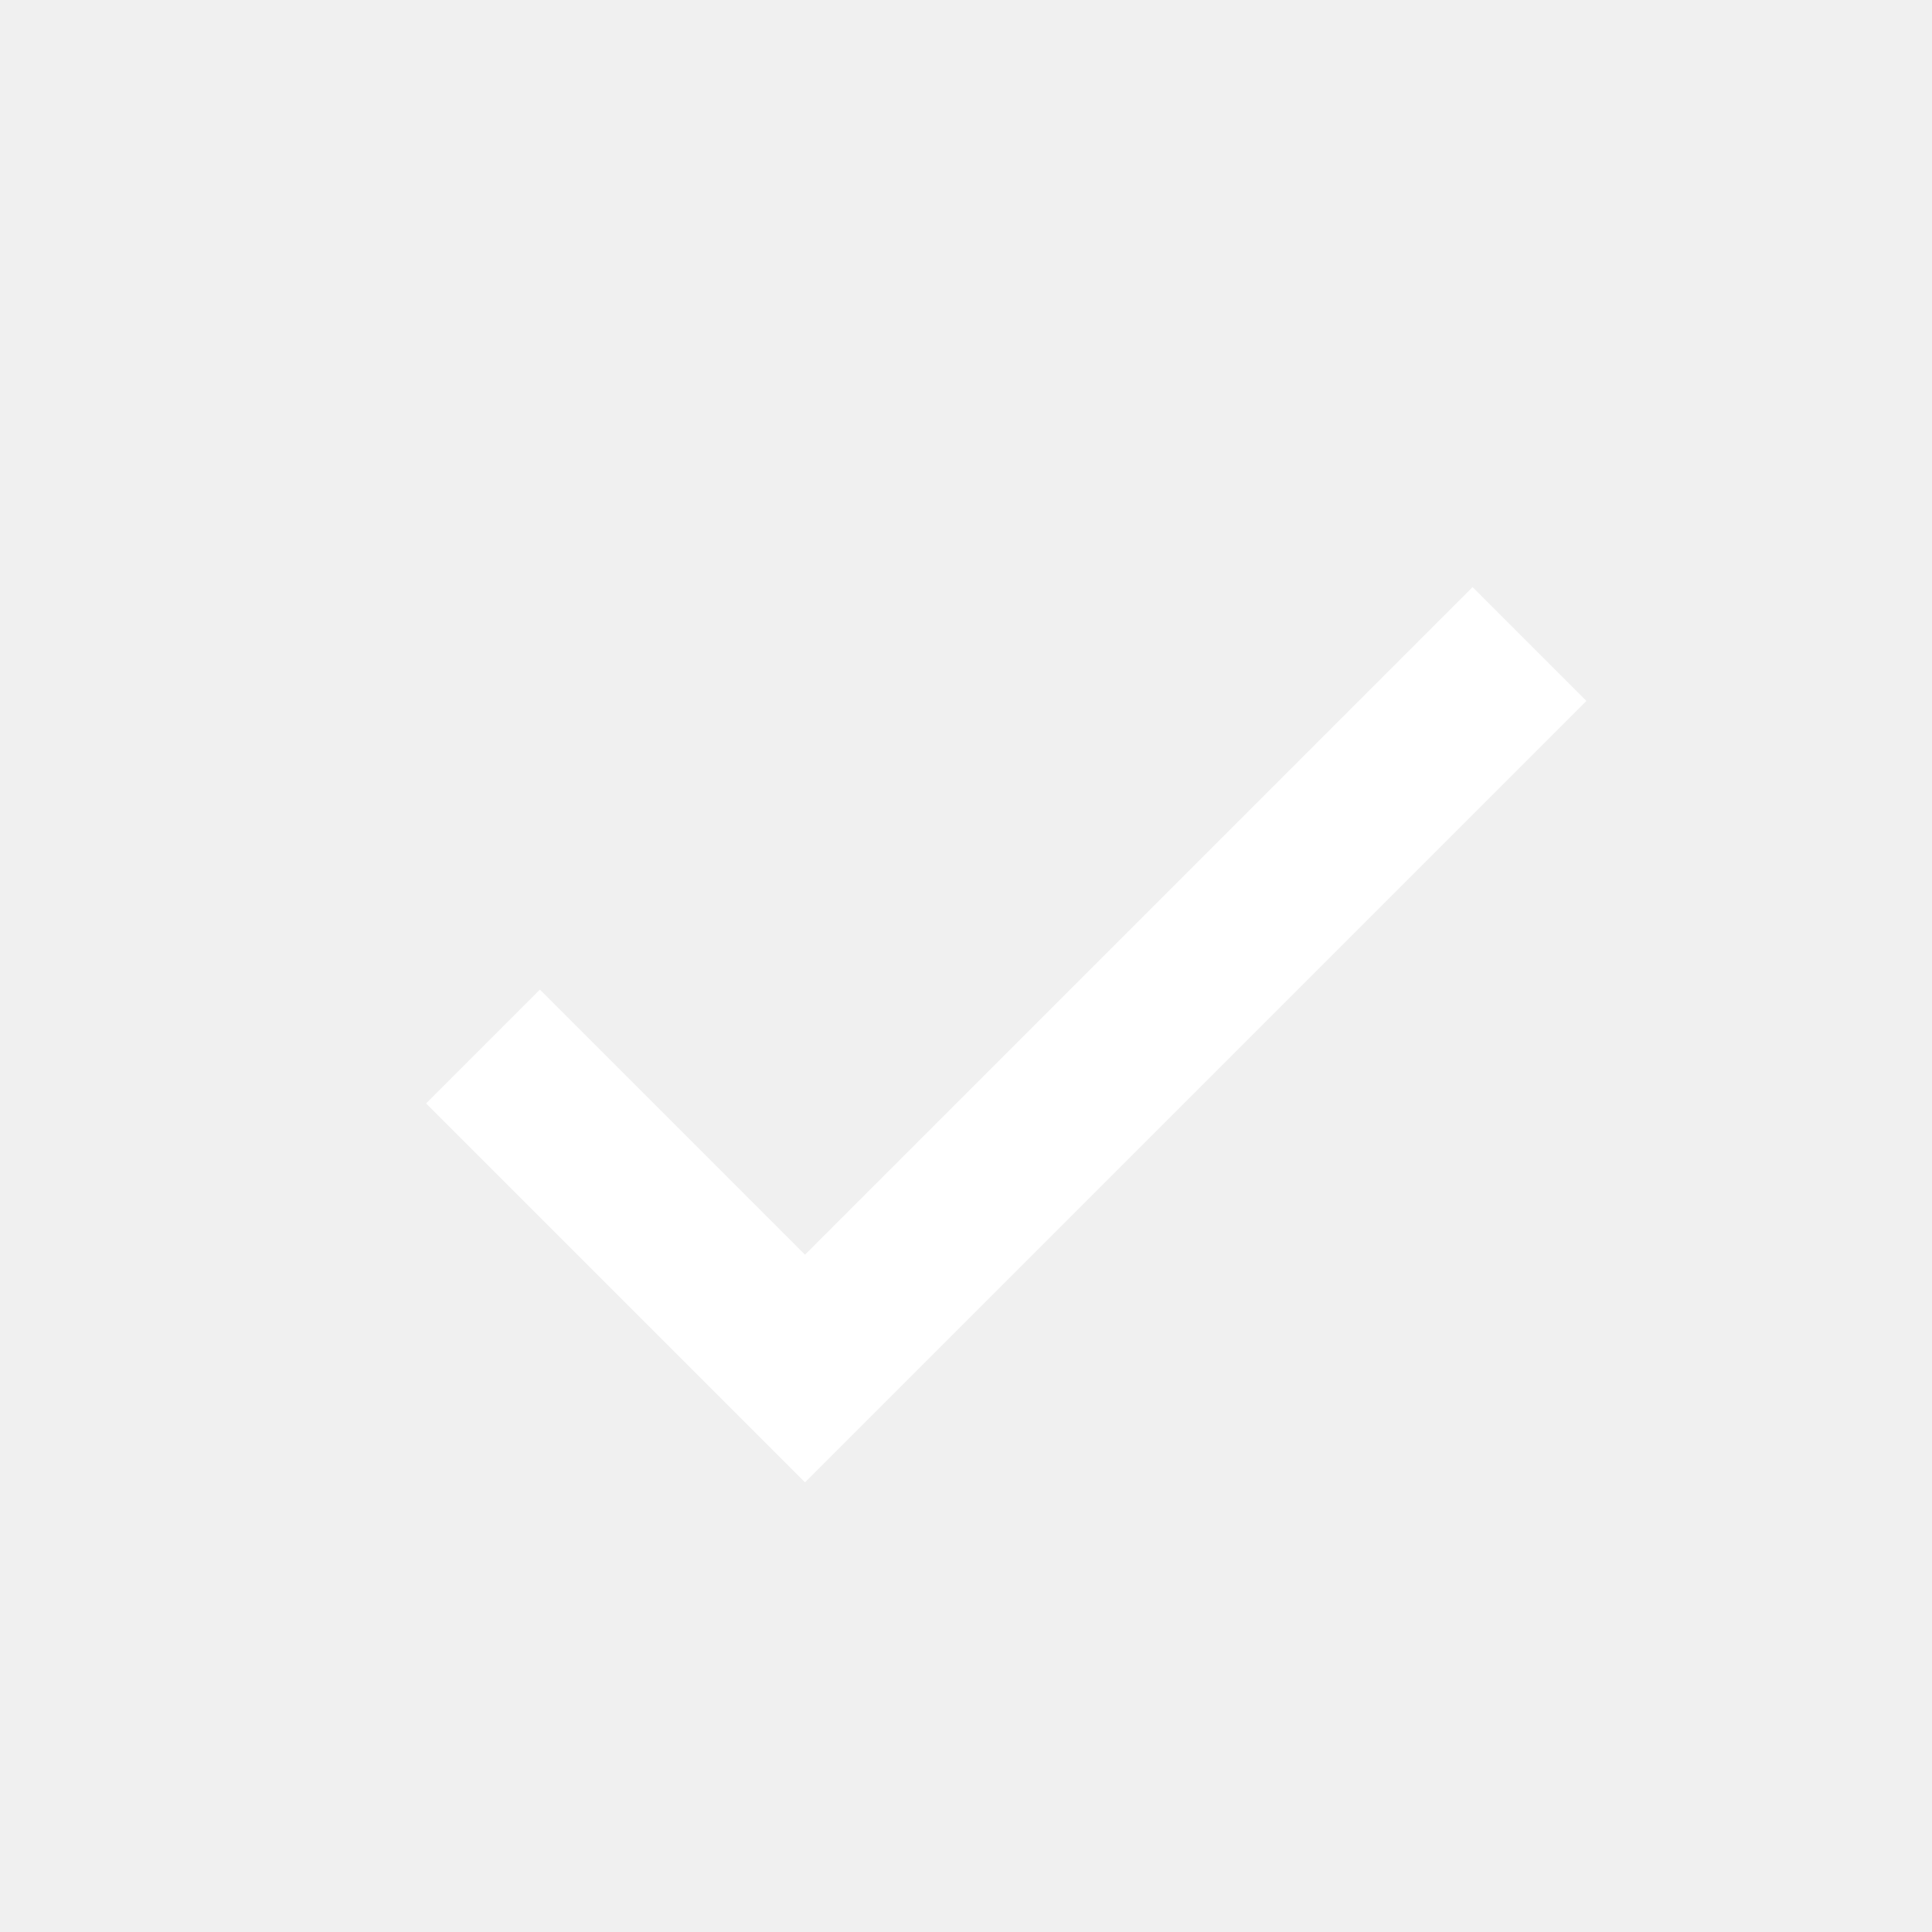
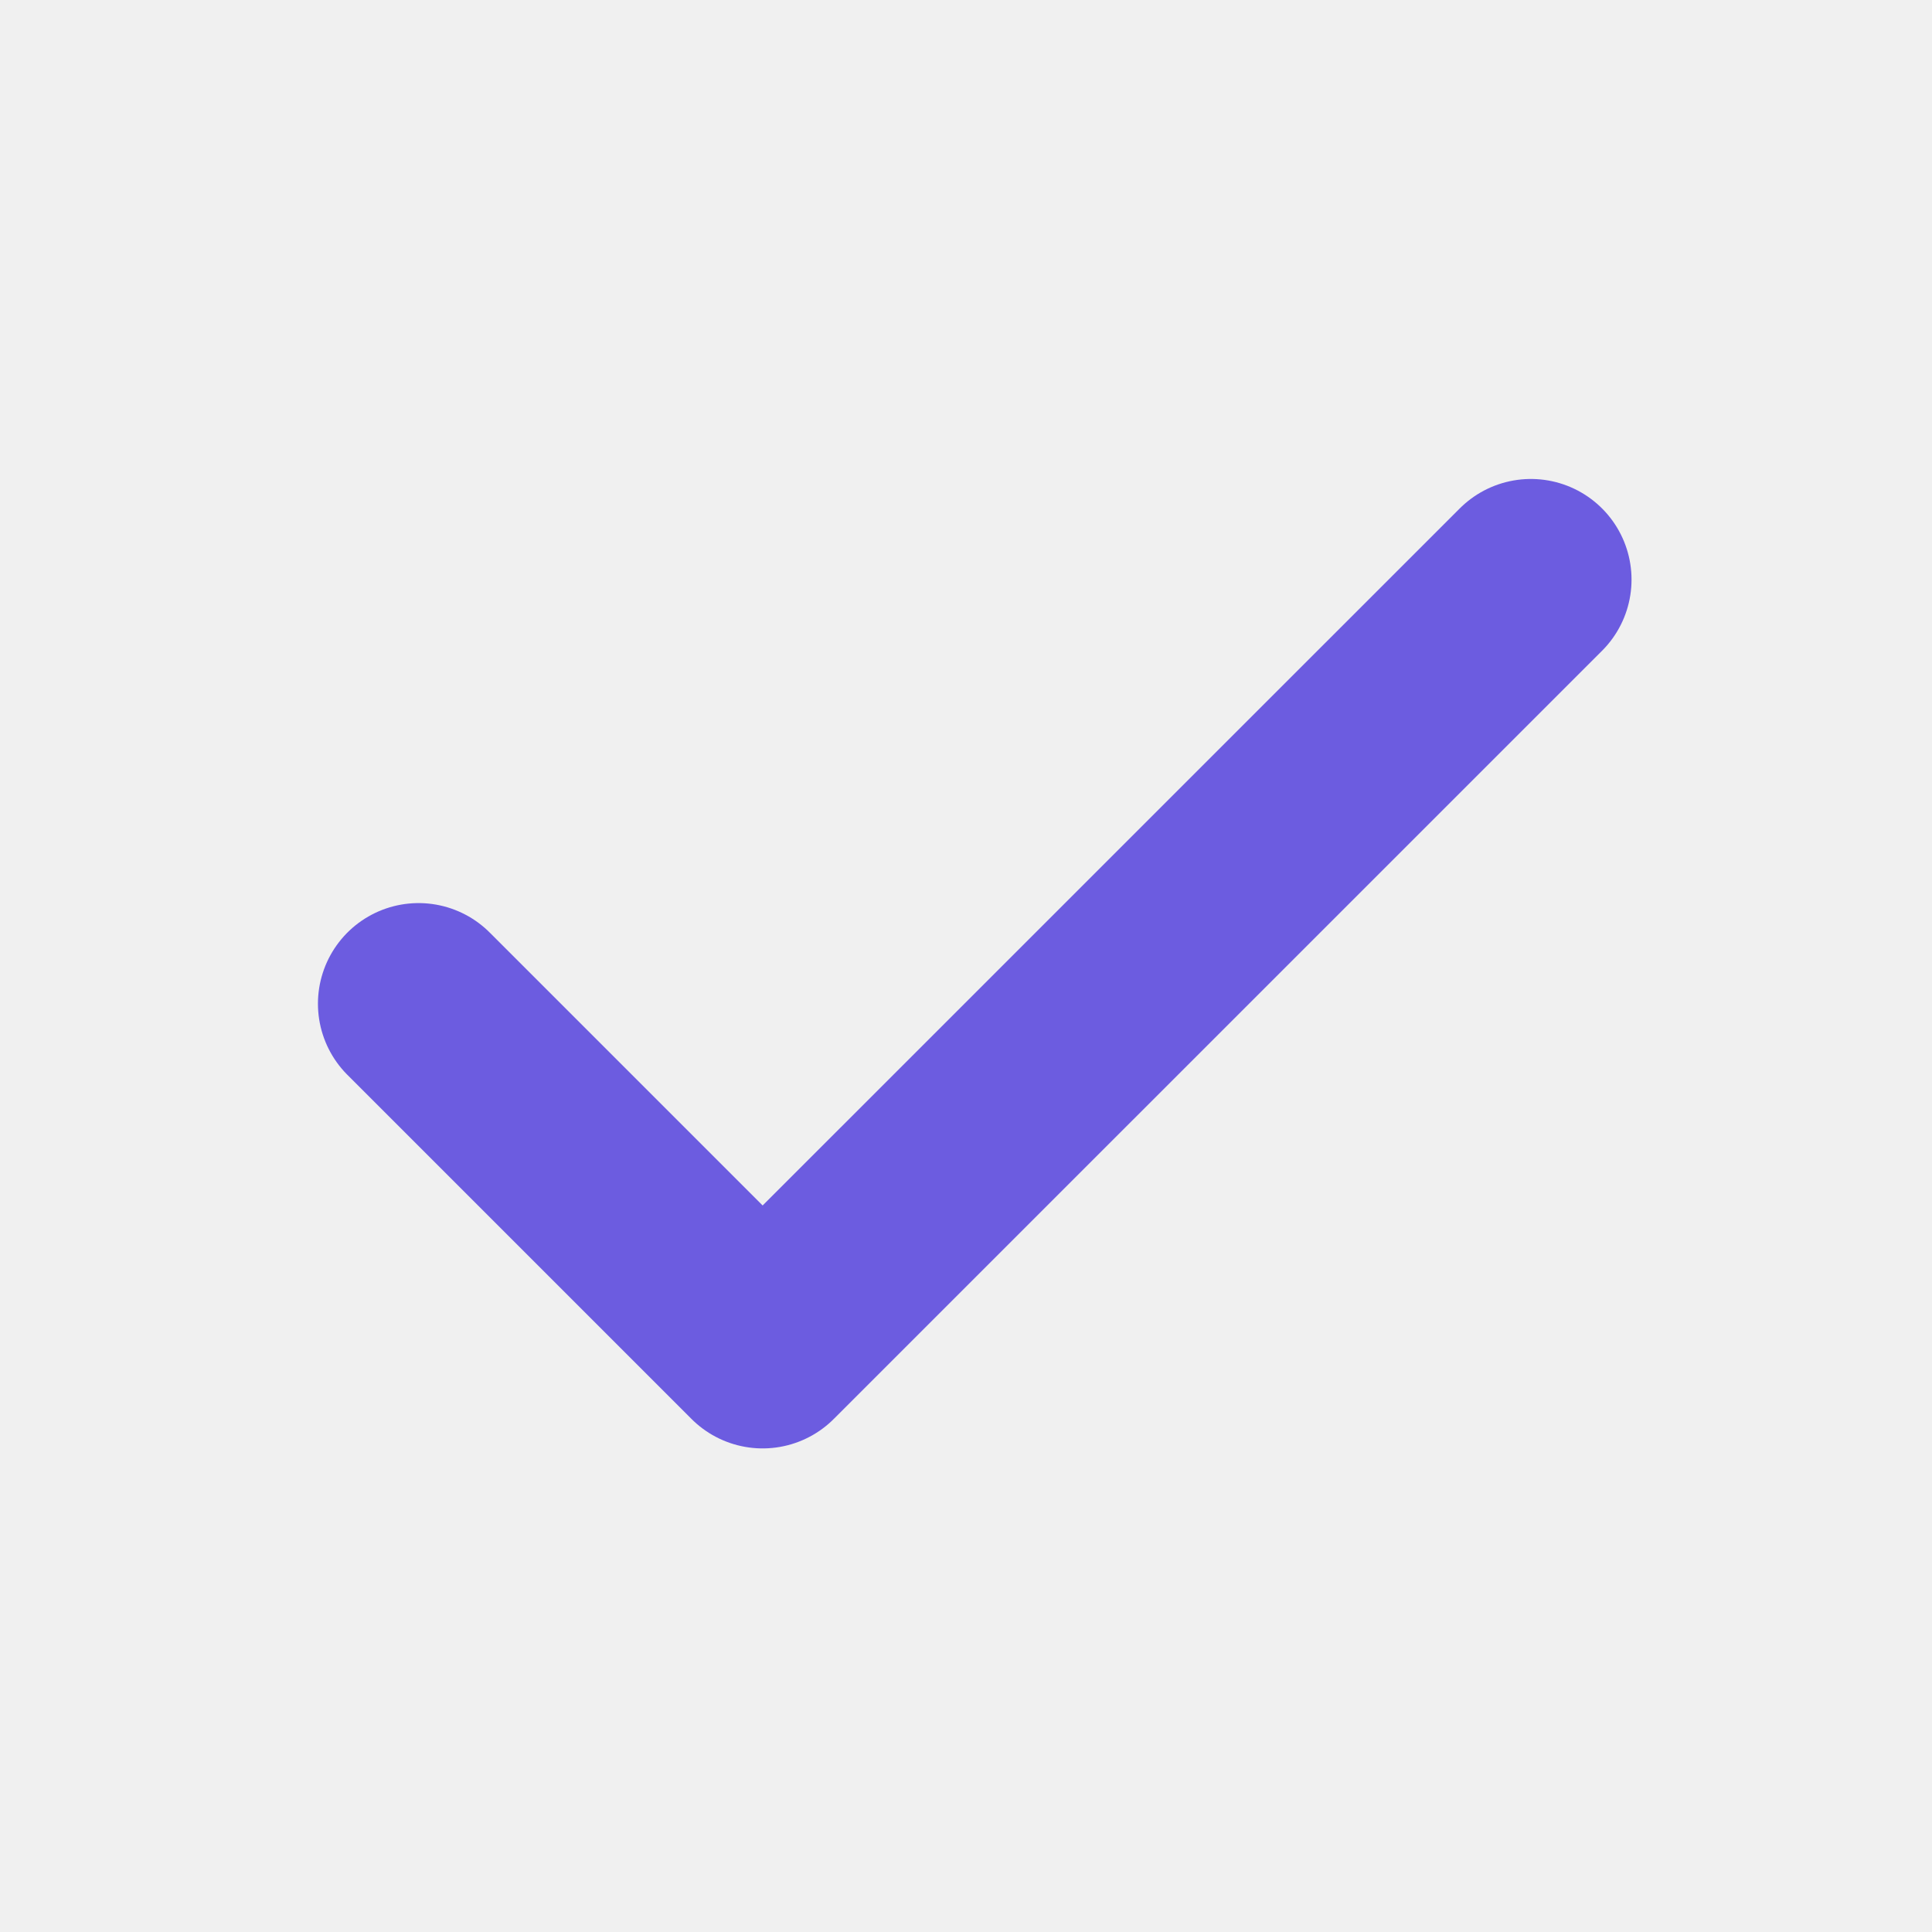
- <svg xmlns="http://www.w3.org/2000/svg" width="24" height="24" viewBox="0 0 24 24" fill="none">
-   <path d="M10 15.586L6.707 12.293L5.293 13.707L10 18.414L19.707 8.707L18.293 7.293L10 15.586Z" fill="white" />
+ <svg xmlns="http://www.w3.org/2000/svg" width="23" height="23" viewBox="0 0 23 23" fill="none">
+   <path d="M4.983 11.949L9.079 16.045L18.225 6.9" stroke="#6C5CE0" stroke-width="2.396" stroke-linecap="round" stroke-linejoin="round" />
</svg>
